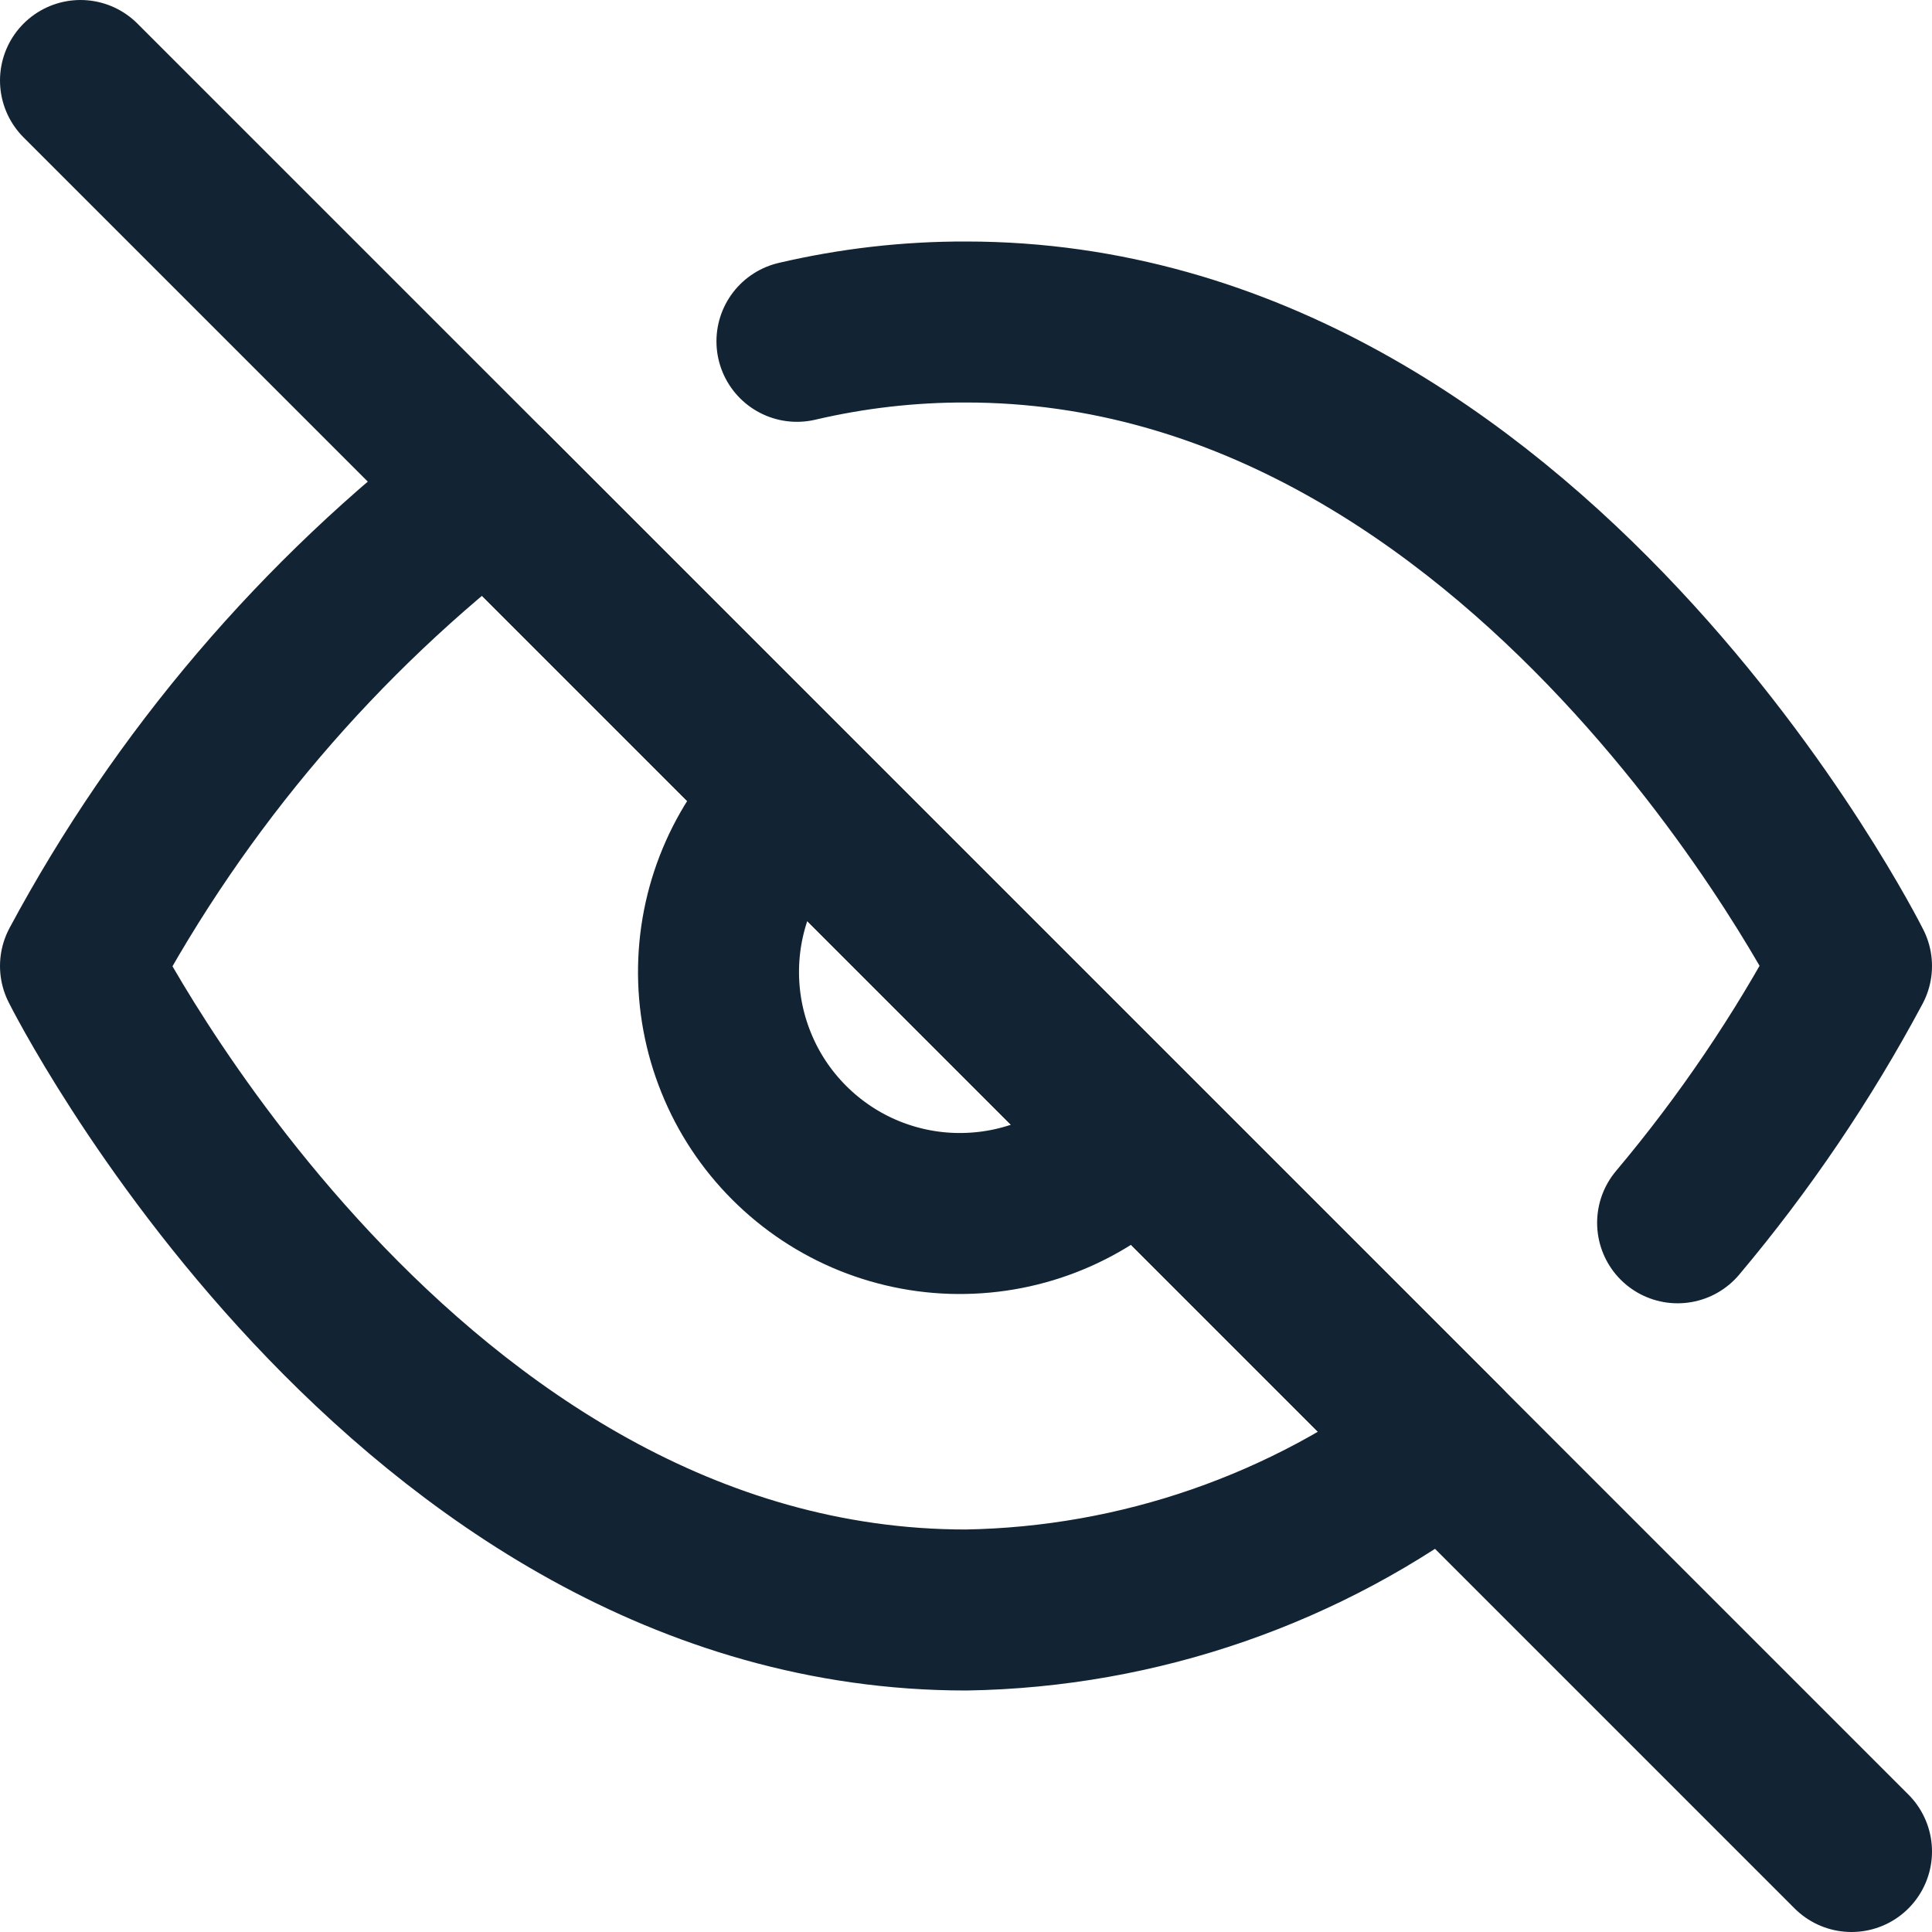
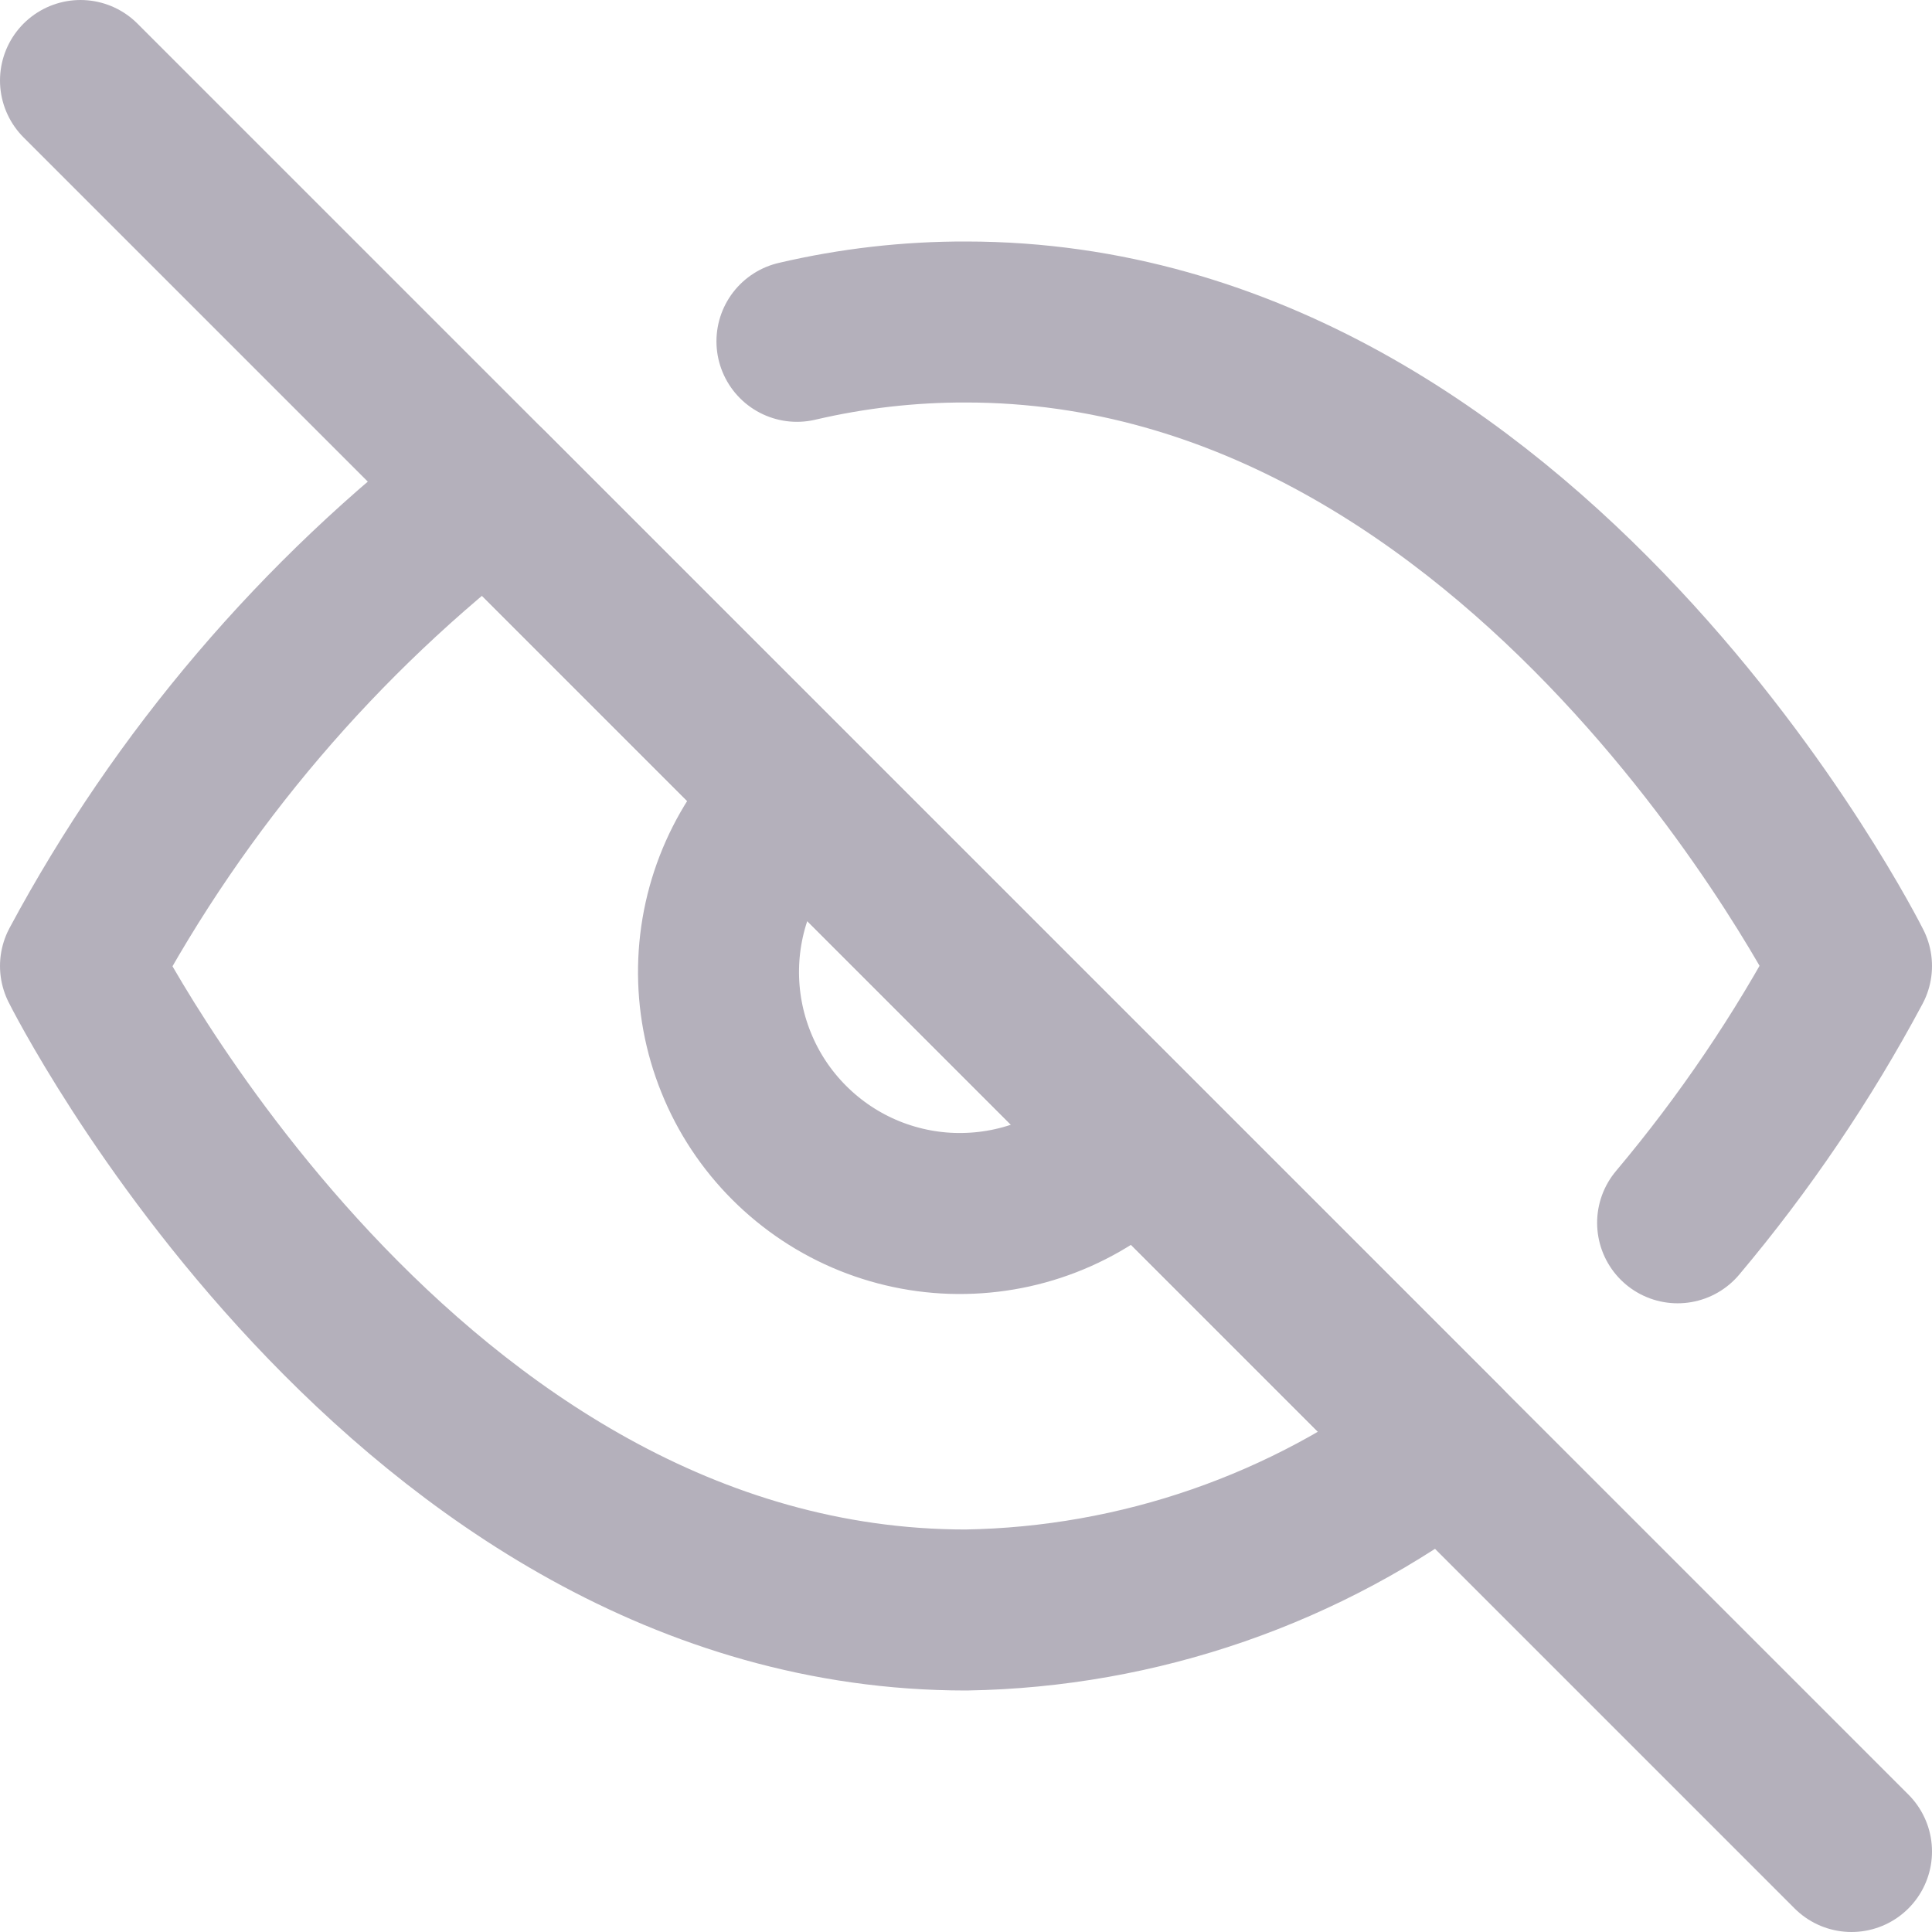
<svg xmlns="http://www.w3.org/2000/svg" width="24" height="24" viewBox="0 0 24 24" fill="none">
-   <path d="M9.9 4.24C10.588 4.079 11.293 3.998 12 4C19 4 23 12 23 12C22.393 13.136 21.669 14.205 20.84 15.19M14.12 14.12C13.845 14.415 13.514 14.651 13.146 14.815C12.778 14.979 12.381 15.067 11.978 15.074C11.575 15.082 11.175 15.007 10.802 14.857C10.428 14.706 10.089 14.481 9.804 14.196C9.519 13.911 9.294 13.572 9.144 13.198C8.993 12.825 8.919 12.425 8.926 12.022C8.933 11.619 9.021 11.222 9.185 10.854C9.349 10.486 9.585 10.155 9.88 9.88M17.94 17.94C16.231 19.243 14.149 19.965 12 20C5 20 1 12 1 12C2.244 9.682 3.969 7.657 6.06 6.06L17.94 17.94Z" stroke="#122434" stroke-width="2" stroke-linecap="round" stroke-linejoin="round" />
-   <path d="M1 1L23 23" stroke="#122434" stroke-width="2" stroke-linecap="round" stroke-linejoin="round" />
+   <path d="M9.9 4.24C10.588 4.079 11.293 3.998 12 4C19 4 23 12 23 12C22.393 13.136 21.669 14.205 20.84 15.19M14.12 14.12C13.845 14.415 13.514 14.651 13.146 14.815C12.778 14.979 12.381 15.067 11.978 15.074C11.575 15.082 11.175 15.007 10.802 14.857C10.428 14.706 10.089 14.481 9.804 14.196C9.519 13.911 9.294 13.572 9.144 13.198C8.993 12.825 8.919 12.425 8.926 12.022C8.933 11.619 9.021 11.222 9.185 10.854C9.349 10.486 9.585 10.155 9.88 9.88M17.94 17.94C16.231 19.243 14.149 19.965 12 20C5 20 1 12 1 12C2.244 9.682 3.969 7.657 6.06 6.06L17.94 17.94Z" stroke="#b4b0bb" stroke-width="2" stroke-linecap="round" stroke-linejoin="round" />
+   <path d="M1 1L23 23" stroke="#b4b0bb" stroke-width="2" stroke-linecap="round" stroke-linejoin="round" />
</svg>
